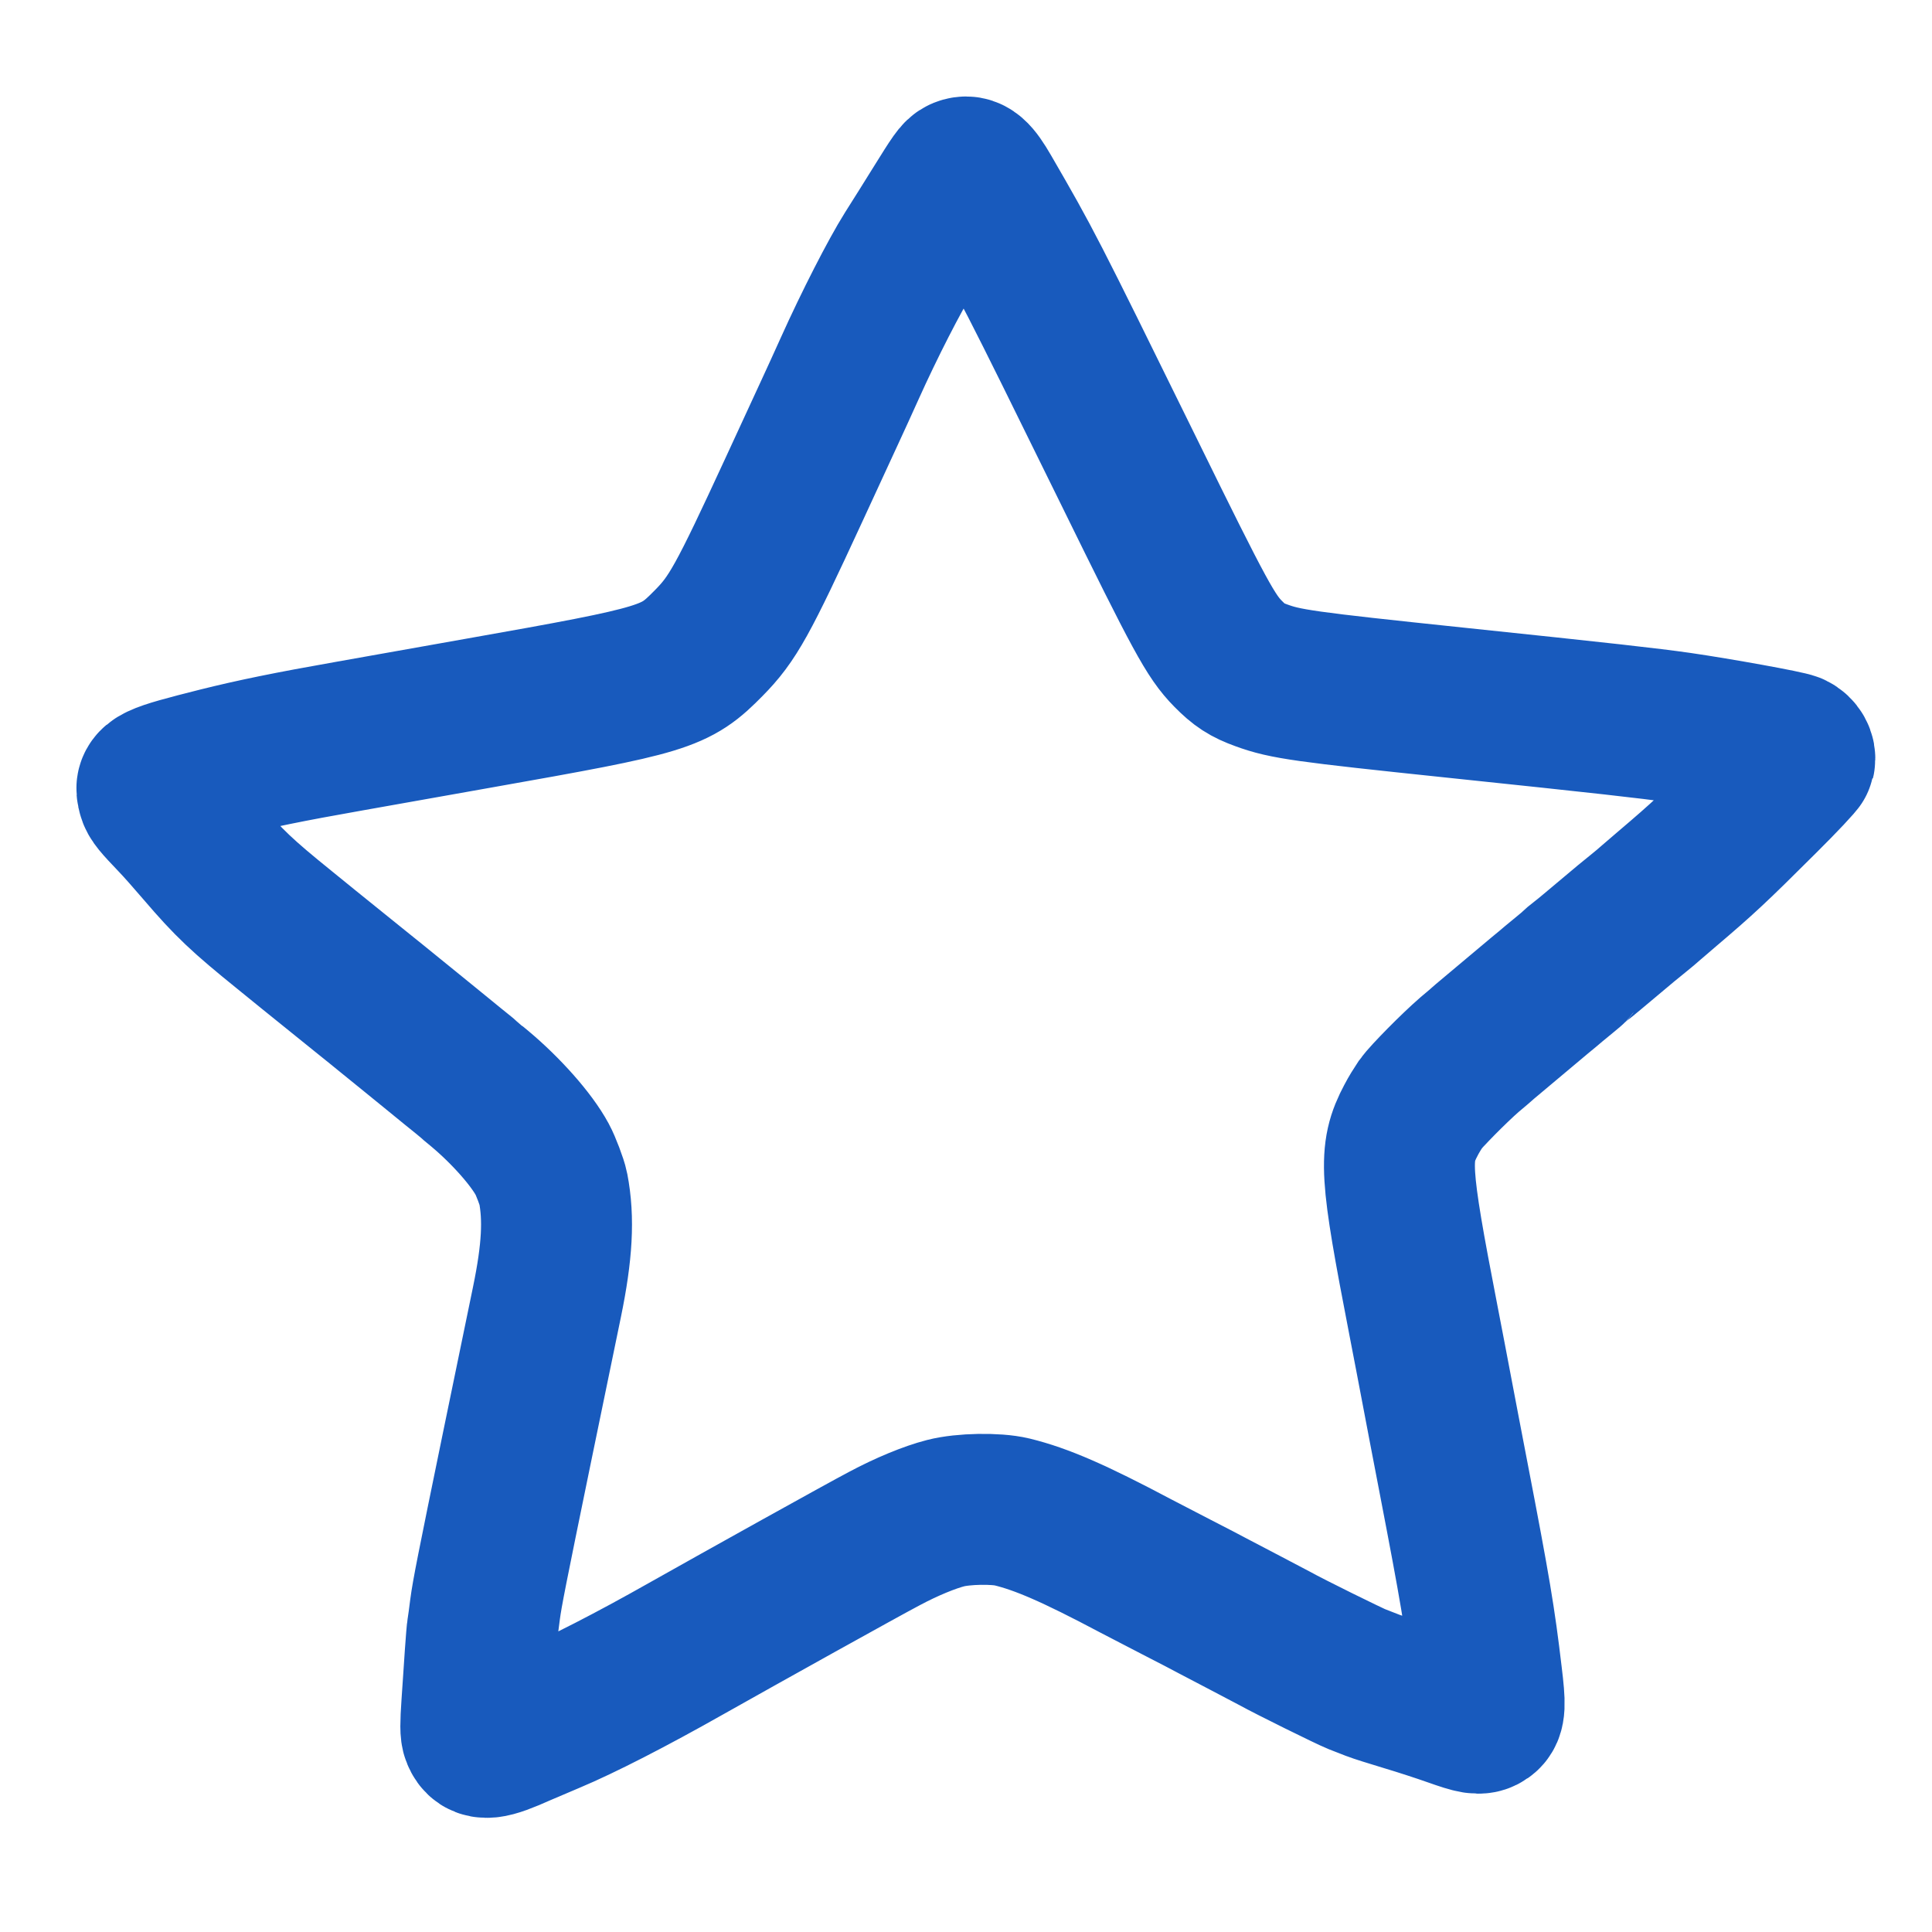
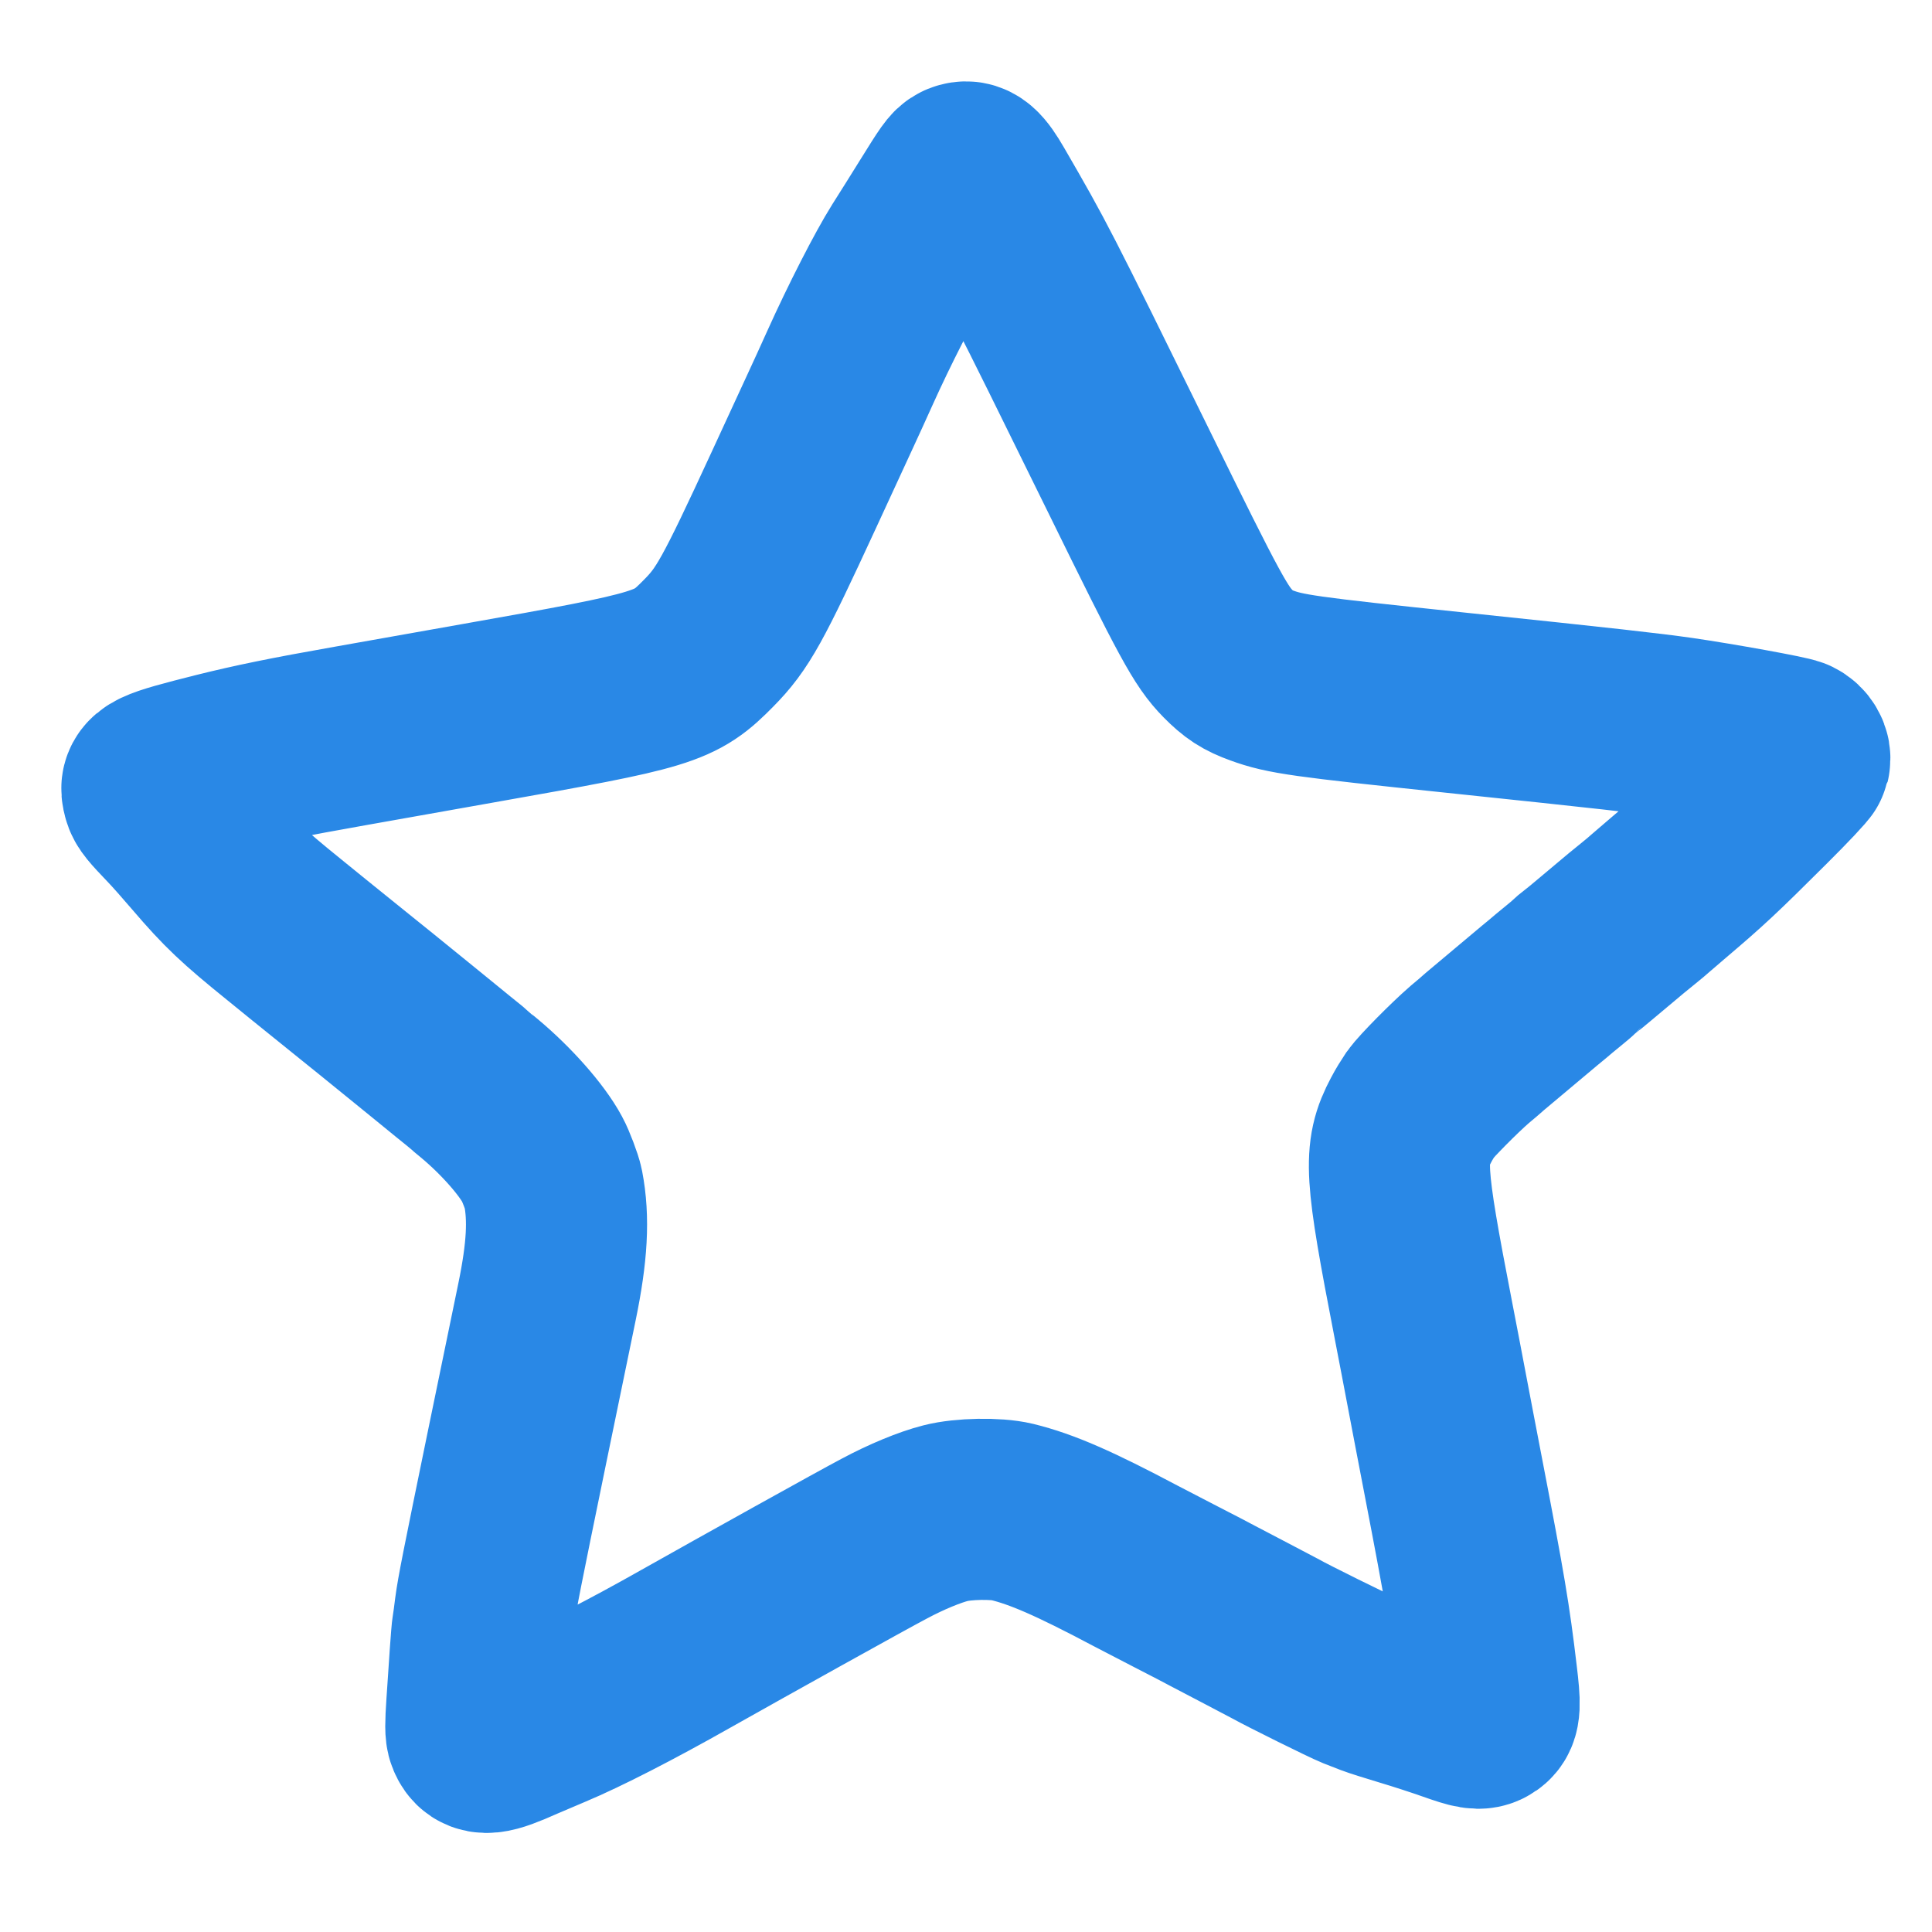
<svg xmlns="http://www.w3.org/2000/svg" version="1.0" width="1280pt" height="1280pt" viewBox="0 0 1280 1280" preserveAspectRatio="xMidYMid" id="svg1">
  <defs id="defs1" />
-   <g transform="matrix(0.1,0,0,-0.1,0,1255.5)" fill="#000000" stroke="none" id="g1" style="fill:none;stroke:#185abd;stroke-width:1000;stroke-dasharray:none;stroke-opacity:1">
-     <path d="m 6373,11410 c -26,-11 -41,-32 -167,-235 -51,-82 -134,-215 -185,-295 -93,-148 -261,-476 -391,-765 -40,-88 -98,-217 -131,-287 -60,-130 -129,-279 -240,-520 -338,-732 -404,-852 -564,-1014 -224,-227 -276,-243 -1525,-464 -344,-61 -726,-129 -850,-151 -409,-72 -637,-119 -874,-178 -432,-109 -457,-122 -434,-206 8,-32 30,-58 137,-170 37,-38 119,-131 184,-207 184,-215 271,-297 553,-525 21,-17 93,-76 160,-130 67,-54 207,-167 311,-251 105,-84 203,-164 219,-177 16,-13 85,-69 154,-125 69,-56 134,-109 145,-118 11,-9 68,-55 125,-102 58,-46 107,-87 110,-90 3,-3 34,-30 70,-59 173,-145 341,-334 413,-468 22,-40 65,-153 72,-190 39,-202 27,-423 -41,-753 -21,-100 -107,-520 -200,-970 -166,-808 -196,-960 -210,-1065 -7,-60 -16,-120 -18,-132 -3,-12 -9,-91 -15,-175 -6,-84 -15,-231 -22,-326 -9,-136 -9,-179 1,-203 29,-70 80,-65 290,29 25,11 113,48 195,83 210,88 536,255 900,461 376,212 1170,654 1315,730 146,78 299,141 405,168 116,30 332,34 440,8 196,-48 411,-141 820,-358 50,-26 171,-89 270,-140 99,-51 212,-109 250,-130 39,-20 133,-70 210,-110 77,-40 163,-86 192,-101 97,-54 488,-247 543,-269 30,-12 78,-31 105,-41 28,-11 127,-42 220,-70 94,-28 232,-73 308,-100 147,-52 180,-58 214,-34 35,24 37,71 13,267 -45,382 -78,576 -220,1313 -39,204 -89,462 -110,575 -21,113 -62,324 -90,470 -191,985 -198,1104 -81,1325 17,33 46,80 63,105 37,52 222,239 322,326 39,32 86,73 105,90 38,32 252,212 361,303 36,29 76,63 90,75 14,11 50,41 80,66 30,25 58,48 61,52 3,5 19,18 36,31 16,12 52,41 79,64 47,40 186,156 229,192 11,9 45,36 75,61 30,24 73,60 95,80 22,19 67,58 99,85 240,204 311,270 637,595 130,129 239,245 242,257 7,30 -13,65 -46,81 -32,16 -492,99 -747,136 -211,30 -487,61 -1490,166 -1002,105 -1123,122 -1284,181 -97,35 -143,65 -219,142 -115,117 -183,241 -662,1217 -658,1338 -668,1358 -944,1835 -73,126 -107,155 -158,135 z" id="path1" style="fill:none;stroke:#185abd;stroke-width:1000;stroke-dasharray:none;stroke-opacity:1" />
+   <g transform="matrix(0.1,0,0,-0.1,0,1255.5)" fill="#000000" stroke="none" id="g1" style="fill:none;stroke:#2988e6;stroke-width:1200;stroke-dasharray:none;stroke-opacity:1">
+     <path d="m 6373,11410 c -26,-11 -41,-32 -167,-235 -51,-82 -134,-215 -185,-295 -93,-148 -261,-476 -391,-765 -40,-88 -98,-217 -131,-287 -60,-130 -129,-279 -240,-520 -338,-732 -404,-852 -564,-1014 -224,-227 -276,-243 -1525,-464 -344,-61 -726,-129 -850,-151 -409,-72 -637,-119 -874,-178 -432,-109 -457,-122 -434,-206 8,-32 30,-58 137,-170 37,-38 119,-131 184,-207 184,-215 271,-297 553,-525 21,-17 93,-76 160,-130 67,-54 207,-167 311,-251 105,-84 203,-164 219,-177 16,-13 85,-69 154,-125 69,-56 134,-109 145,-118 11,-9 68,-55 125,-102 58,-46 107,-87 110,-90 3,-3 34,-30 70,-59 173,-145 341,-334 413,-468 22,-40 65,-153 72,-190 39,-202 27,-423 -41,-753 -21,-100 -107,-520 -200,-970 -166,-808 -196,-960 -210,-1065 -7,-60 -16,-120 -18,-132 -3,-12 -9,-91 -15,-175 -6,-84 -15,-231 -22,-326 -9,-136 -9,-179 1,-203 29,-70 80,-65 290,29 25,11 113,48 195,83 210,88 536,255 900,461 376,212 1170,654 1315,730 146,78 299,141 405,168 116,30 332,34 440,8 196,-48 411,-141 820,-358 50,-26 171,-89 270,-140 99,-51 212,-109 250,-130 39,-20 133,-70 210,-110 77,-40 163,-86 192,-101 97,-54 488,-247 543,-269 30,-12 78,-31 105,-41 28,-11 127,-42 220,-70 94,-28 232,-73 308,-100 147,-52 180,-58 214,-34 35,24 37,71 13,267 -45,382 -78,576 -220,1313 -39,204 -89,462 -110,575 -21,113 -62,324 -90,470 -191,985 -198,1104 -81,1325 17,33 46,80 63,105 37,52 222,239 322,326 39,32 86,73 105,90 38,32 252,212 361,303 36,29 76,63 90,75 14,11 50,41 80,66 30,25 58,48 61,52 3,5 19,18 36,31 16,12 52,41 79,64 47,40 186,156 229,192 11,9 45,36 75,61 30,24 73,60 95,80 22,19 67,58 99,85 240,204 311,270 637,595 130,129 239,245 242,257 7,30 -13,65 -46,81 -32,16 -492,99 -747,136 -211,30 -487,61 -1490,166 -1002,105 -1123,122 -1284,181 -97,35 -143,65 -219,142 -115,117 -183,241 -662,1217 -658,1338 -668,1358 -944,1835 -73,126 -107,155 -158,135 z" id="path1" style="fill:none;stroke:#2988e6;stroke-width:1200;stroke-dasharray:none;stroke-opacity:1" />
  </g>
</svg>
